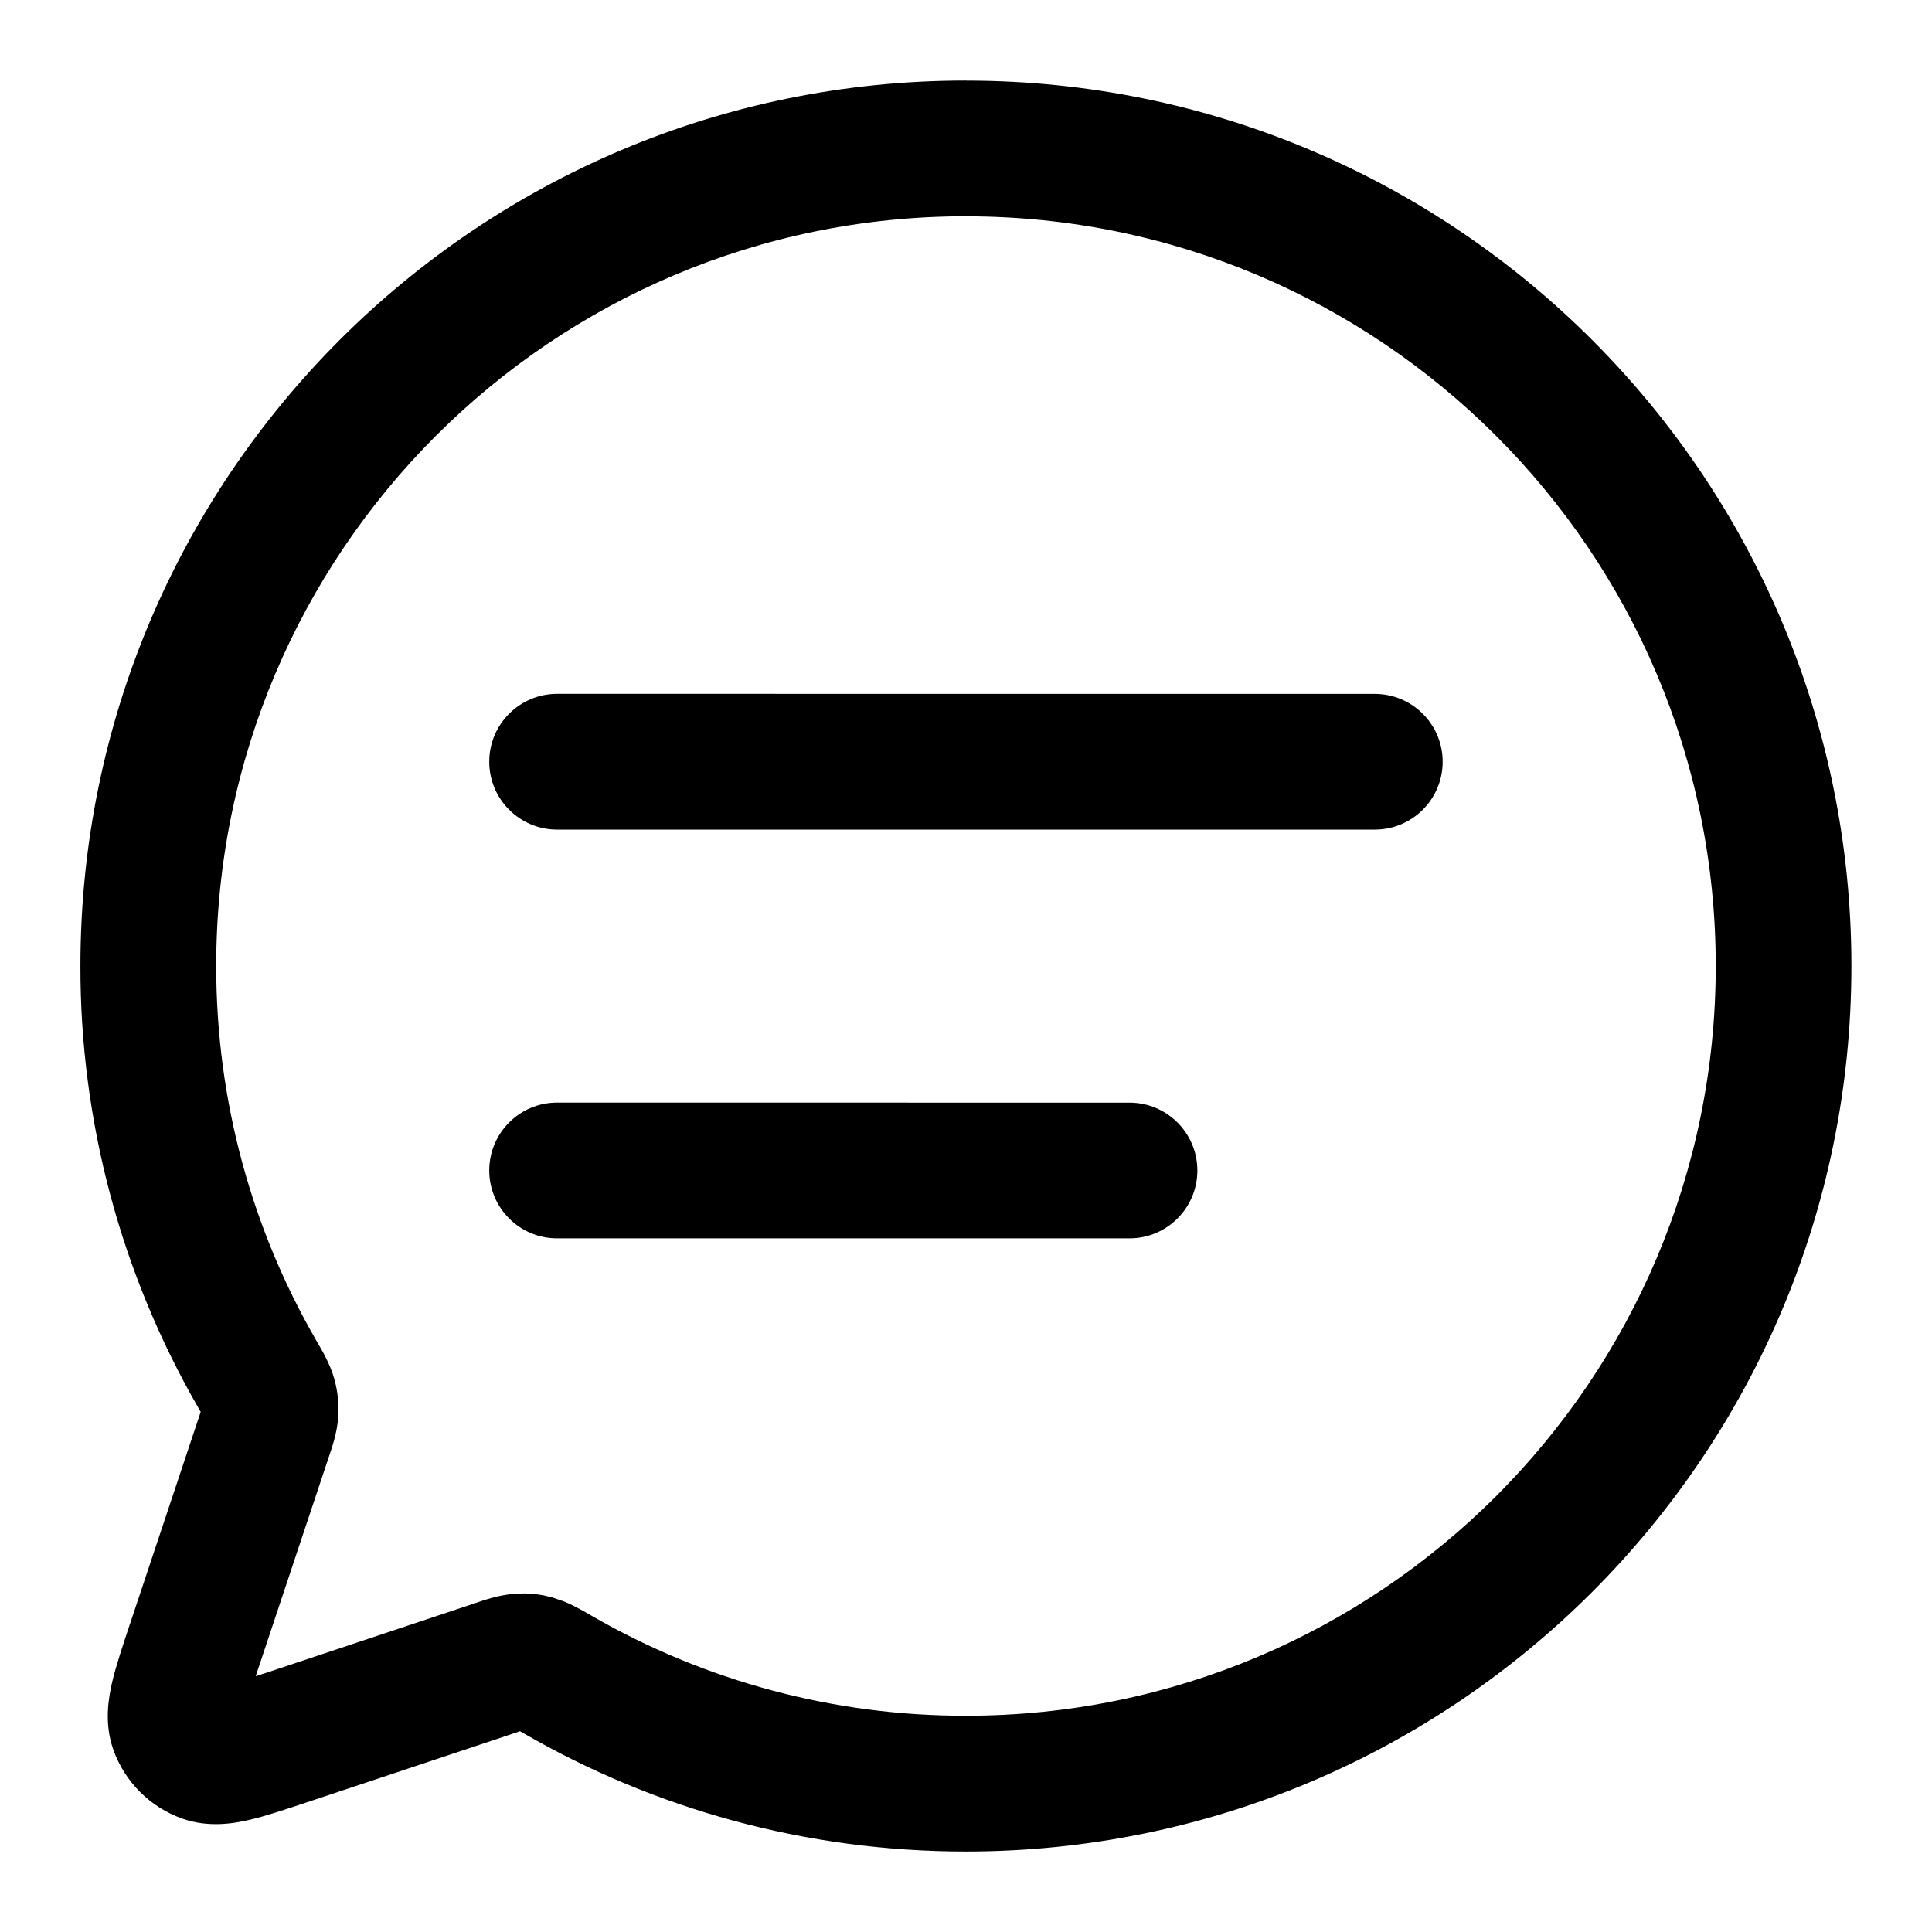
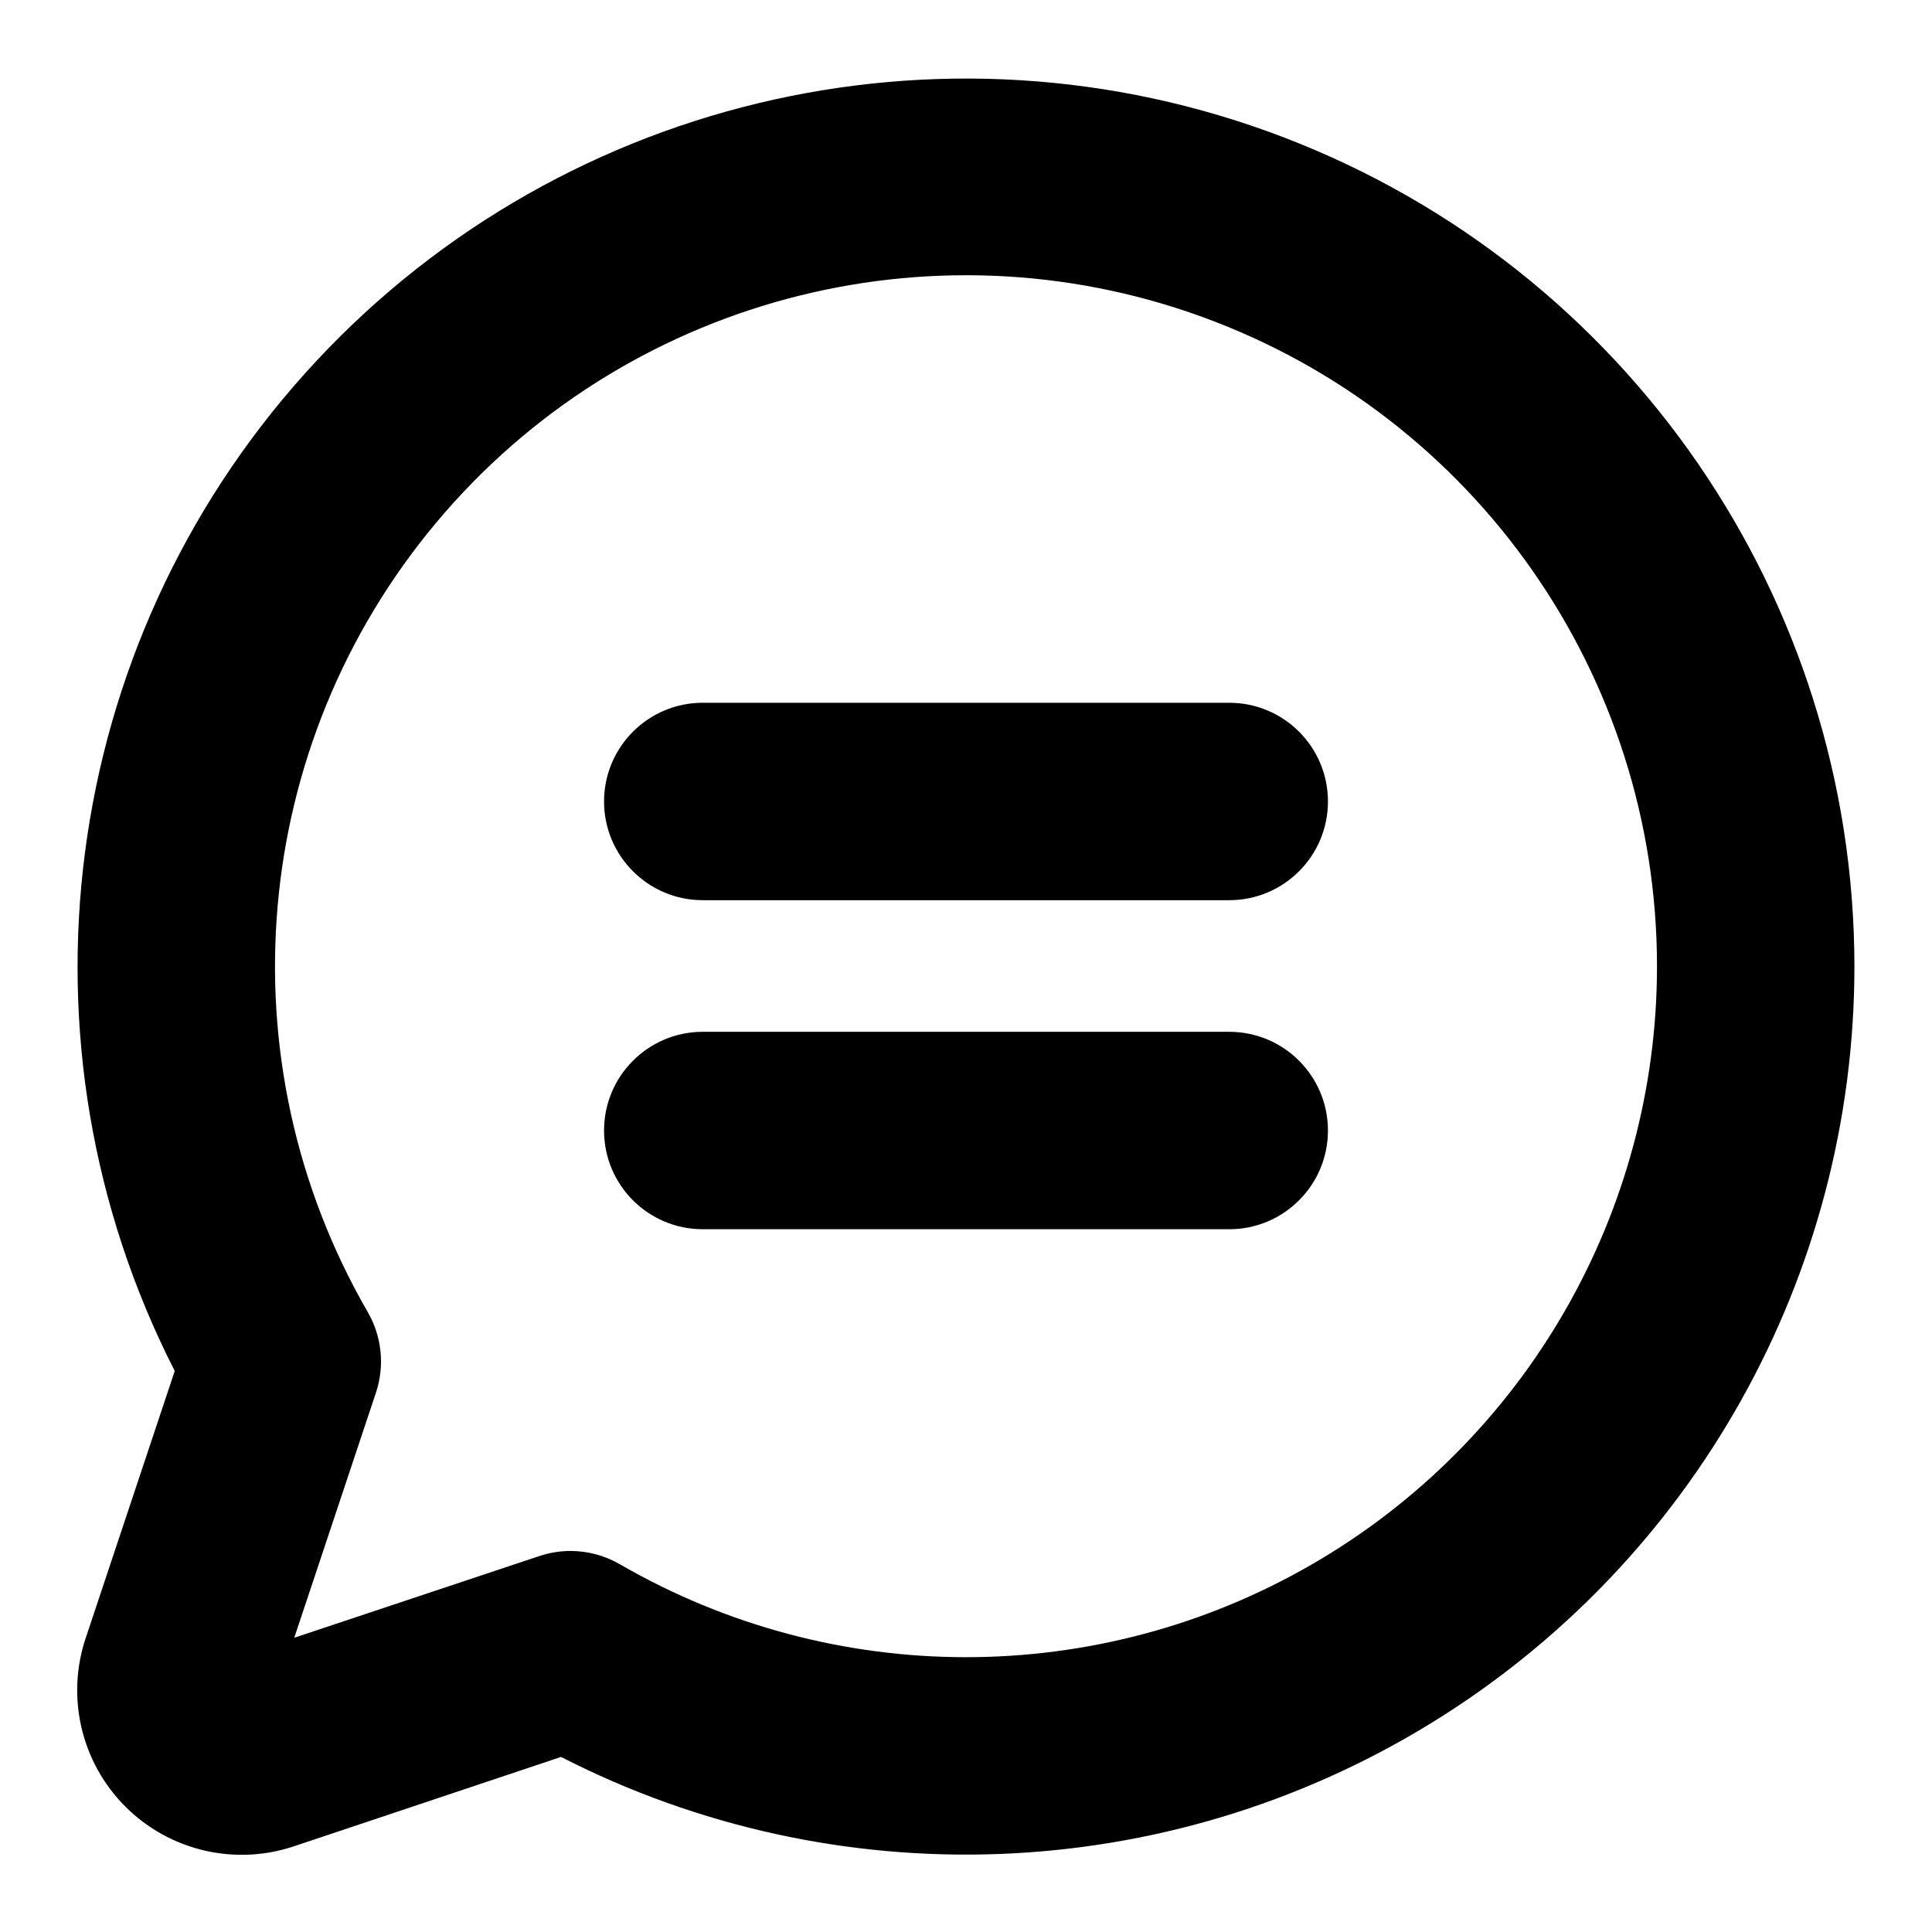
- <svg xmlns="http://www.w3.org/2000/svg" width="32" height="32">
-   <path d="M16 1.335C24.1 1.335 30.665 7.9 30.665 16s-6.567 14.666-14.667 14.667c-2.662 0-5.164-.711-7.318-1.954l-.006-.004-.062-.035q-.02.007-.046.017l-3.48 1.16c-.343.114-.674.226-.949.29-.259.061-.68.136-1.121-.02a1.88 1.88 0 0 1-1.138-1.138c-.157-.441-.08-.864-.02-1.123.065-.275.176-.607.291-.952l.002-.005 1.157-3.47q.008-.027.016-.048l-.035-.06-.004-.008a14.6 14.6 0 0 1-1.953-7.317c0-8.1 6.566-14.666 14.666-14.666m0 2.248C9.141 3.583 3.581 9.143 3.581 16c0 2.258.602 4.372 1.653 6.195l.004.008c.076.13.228.376.3.64.06.218.078.424.064.63-.019.27-.111.525-.16.671l-1.157 3.47-.002.004-.048.146.141-.047.01-.002 3.47-1.157c.138-.047.4-.142.673-.16l.16-.006q.159.003.313.032l.154.037.193.067c.187.078.35.177.45.234l.005.003a12.36 12.36 0 0 0 6.195 1.653c6.859 0 12.419-5.56 12.419-12.418S22.858 3.583 15.999 3.583m2.709 14.68a1.124 1.124 0 0 1 0 2.248h-9.48a1.124 1.124 0 0 1 0-2.249zm4.063-6.77a1.124 1.124 0 0 1 0 2.248H9.228a1.124 1.124 0 0 1 0-2.249z" />
+ <svg xmlns="http://www.w3.org/2000/svg" viewBox="10.569 10.569 234.862 234.862">
+   <path d="M172,108a12,12,0,0,1-12,12H96a12,12,0,0,1,0-24h64A12,12,0,0,1,172,108Zm-12,28H96a12,12,0,0,0,0,24h64a12,12,0,0,0,0-24Zm76-8A108,108,0,0,1,78.77,224.15L46.34,235A20,20,0,0,1,21,209.66l10.81-32.43A108,108,0,1,1,236,128Zm-24,0A84,84,0,1,0,55.27,170.06a12,12,0,0,1,1,9.81l-9.93,29.79,29.79-9.93a12.1,12.1,0,0,1,3.8-.62,12,12,0,0,1,6,1.62A84,84,0,0,0,212,128Z" />
</svg>
